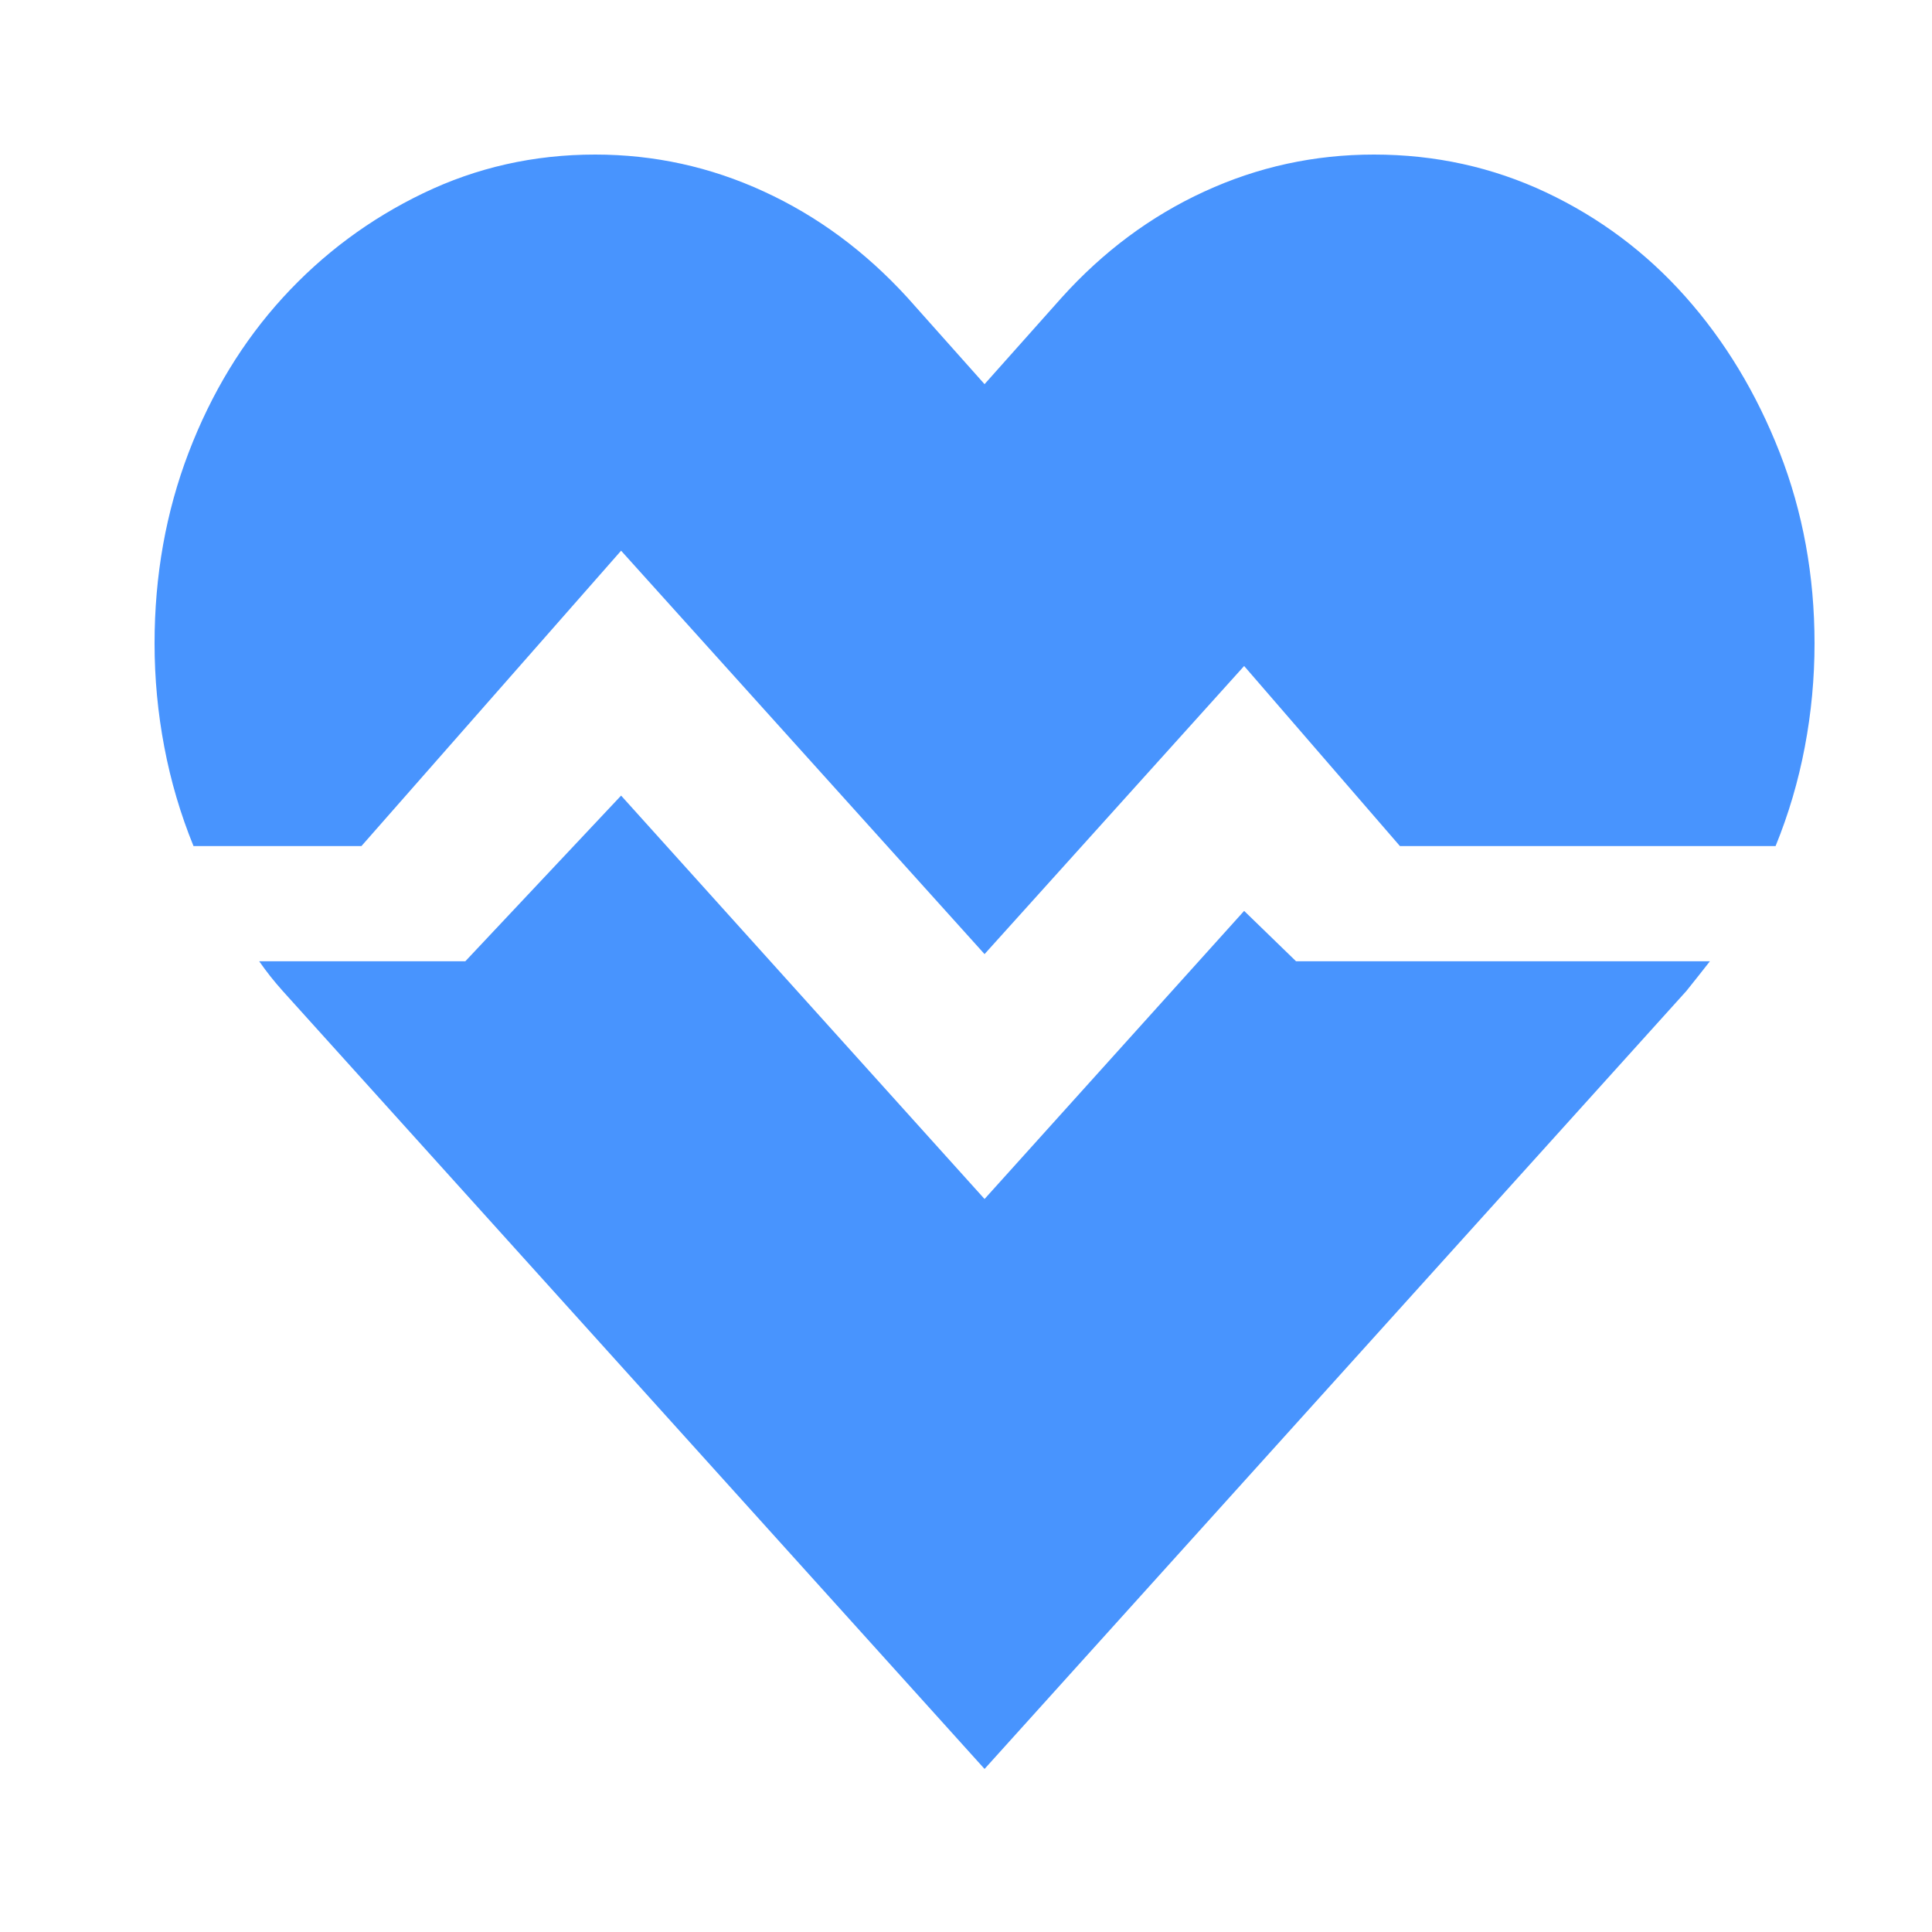
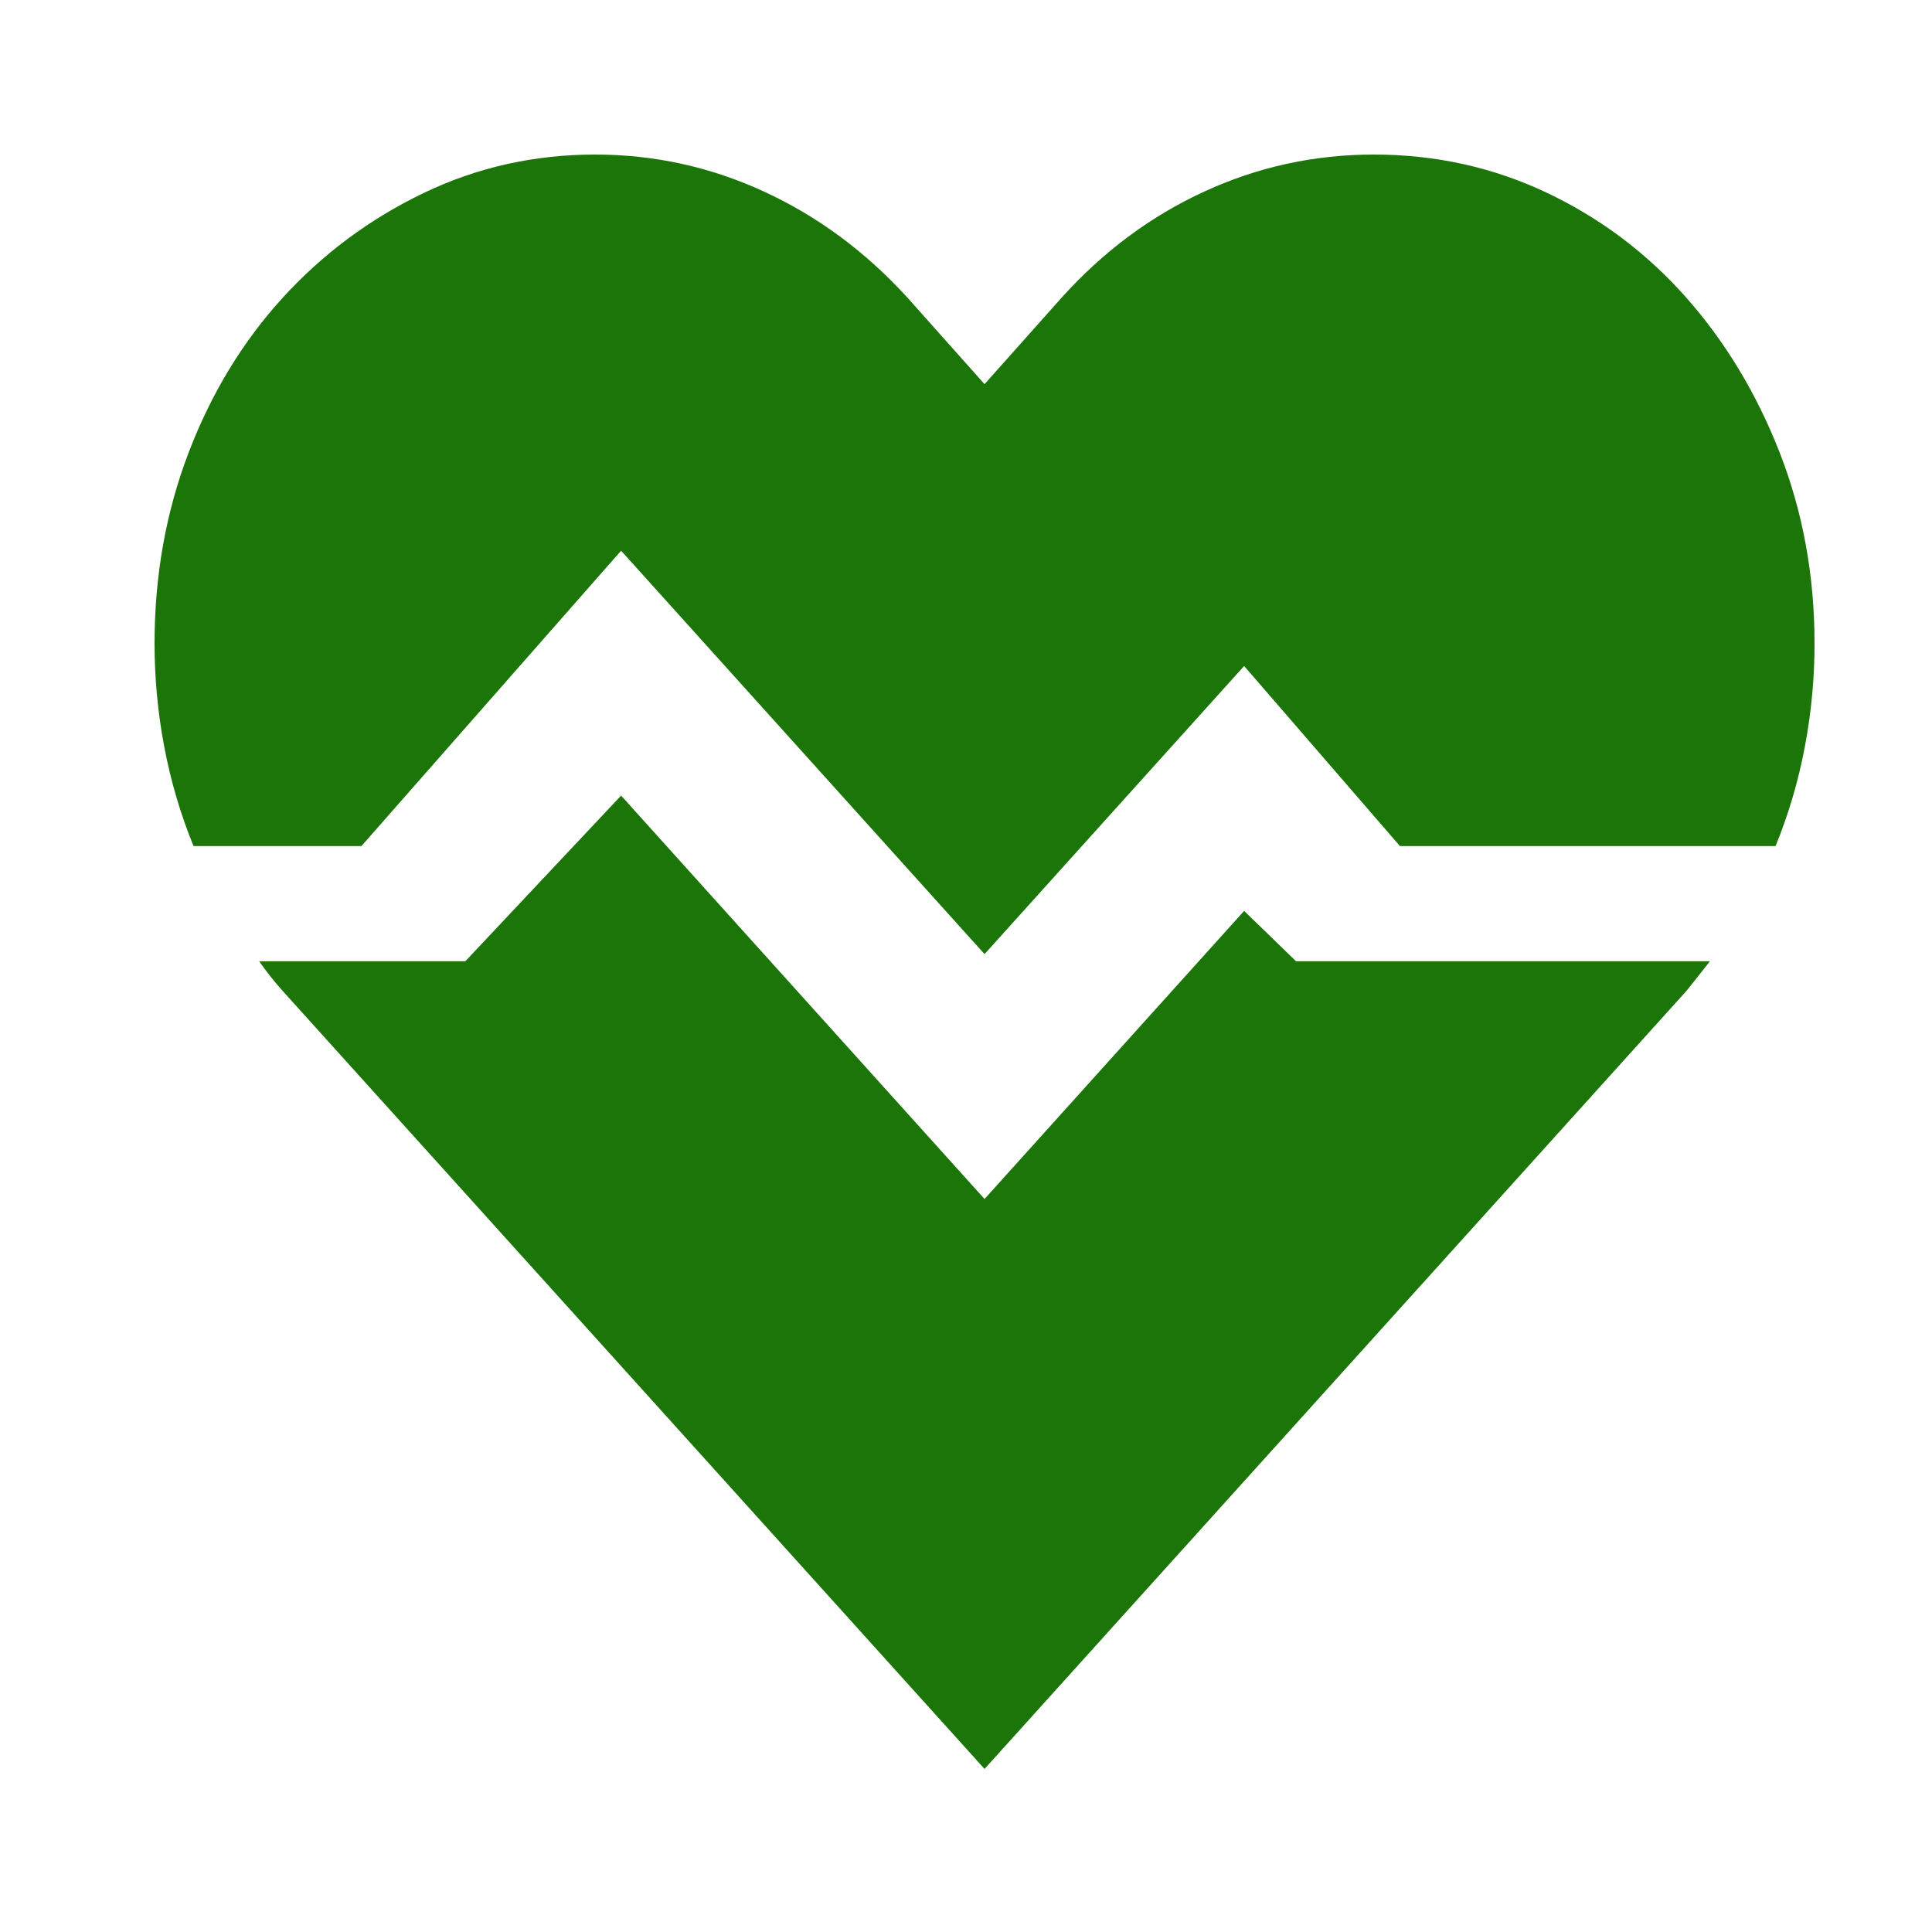
<svg xmlns="http://www.w3.org/2000/svg" width="25" height="25" viewBox="0 0 25 25" fill="none">
-   <path d="M17.779 2C18.57 2 19.312 2.163 20.005 2.489C20.698 2.816 21.3 3.266 21.811 3.841C22.322 4.416 22.728 5.087 23.029 5.856C23.329 6.625 23.48 7.449 23.48 8.326C23.48 8.777 23.438 9.224 23.354 9.666C23.27 10.109 23.144 10.536 22.976 10.948H18.115L16.099 8.618L12.74 12.346L8.037 7.126L4.677 10.948H2.504C2.336 10.536 2.21 10.109 2.126 9.666C2.042 9.224 2 8.777 2 8.326C2 7.449 2.147 6.625 2.441 5.856C2.735 5.087 3.141 4.42 3.659 3.852C4.177 3.285 4.782 2.835 5.475 2.501C6.168 2.167 6.91 2 7.701 2C8.464 2 9.191 2.159 9.884 2.478C10.577 2.796 11.197 3.254 11.743 3.852L12.74 4.971L13.737 3.852C14.276 3.254 14.892 2.796 15.585 2.478C16.278 2.159 17.009 2 17.779 2ZM16.771 12.439H22.126L21.979 12.626C21.93 12.688 21.877 12.754 21.821 12.824L12.74 22.89L3.659 12.824C3.603 12.761 3.55 12.699 3.501 12.637C3.452 12.575 3.403 12.509 3.354 12.439H6.021L8.037 10.295L12.74 15.515L16.099 11.787L16.771 12.439Z" fill="#4894FE" />
+   <path d="M17.779 2C18.57 2 19.312 2.163 20.005 2.489C20.698 2.816 21.3 3.266 21.811 3.841C22.322 4.416 22.728 5.087 23.029 5.856C23.329 6.625 23.48 7.449 23.48 8.326C23.48 8.777 23.438 9.224 23.354 9.666C23.27 10.109 23.144 10.536 22.976 10.948H18.115L16.099 8.618L12.74 12.346L8.037 7.126L4.677 10.948H2.504C2.336 10.536 2.21 10.109 2.126 9.666C2.042 9.224 2 8.777 2 8.326C2 7.449 2.147 6.625 2.441 5.856C2.735 5.087 3.141 4.42 3.659 3.852C4.177 3.285 4.782 2.835 5.475 2.501C6.168 2.167 6.91 2 7.701 2C8.464 2 9.191 2.159 9.884 2.478C10.577 2.796 11.197 3.254 11.743 3.852L12.74 4.971L13.737 3.852C14.276 3.254 14.892 2.796 15.585 2.478C16.278 2.159 17.009 2 17.779 2ZM16.771 12.439H22.126L21.979 12.626C21.93 12.688 21.877 12.754 21.821 12.824L12.74 22.89L3.659 12.824C3.603 12.761 3.55 12.699 3.501 12.637C3.452 12.575 3.403 12.509 3.354 12.439H6.021L8.037 10.295L12.74 15.515L16.099 11.787L16.771 12.439Z" fill="#1c7508ff" />
</svg>
